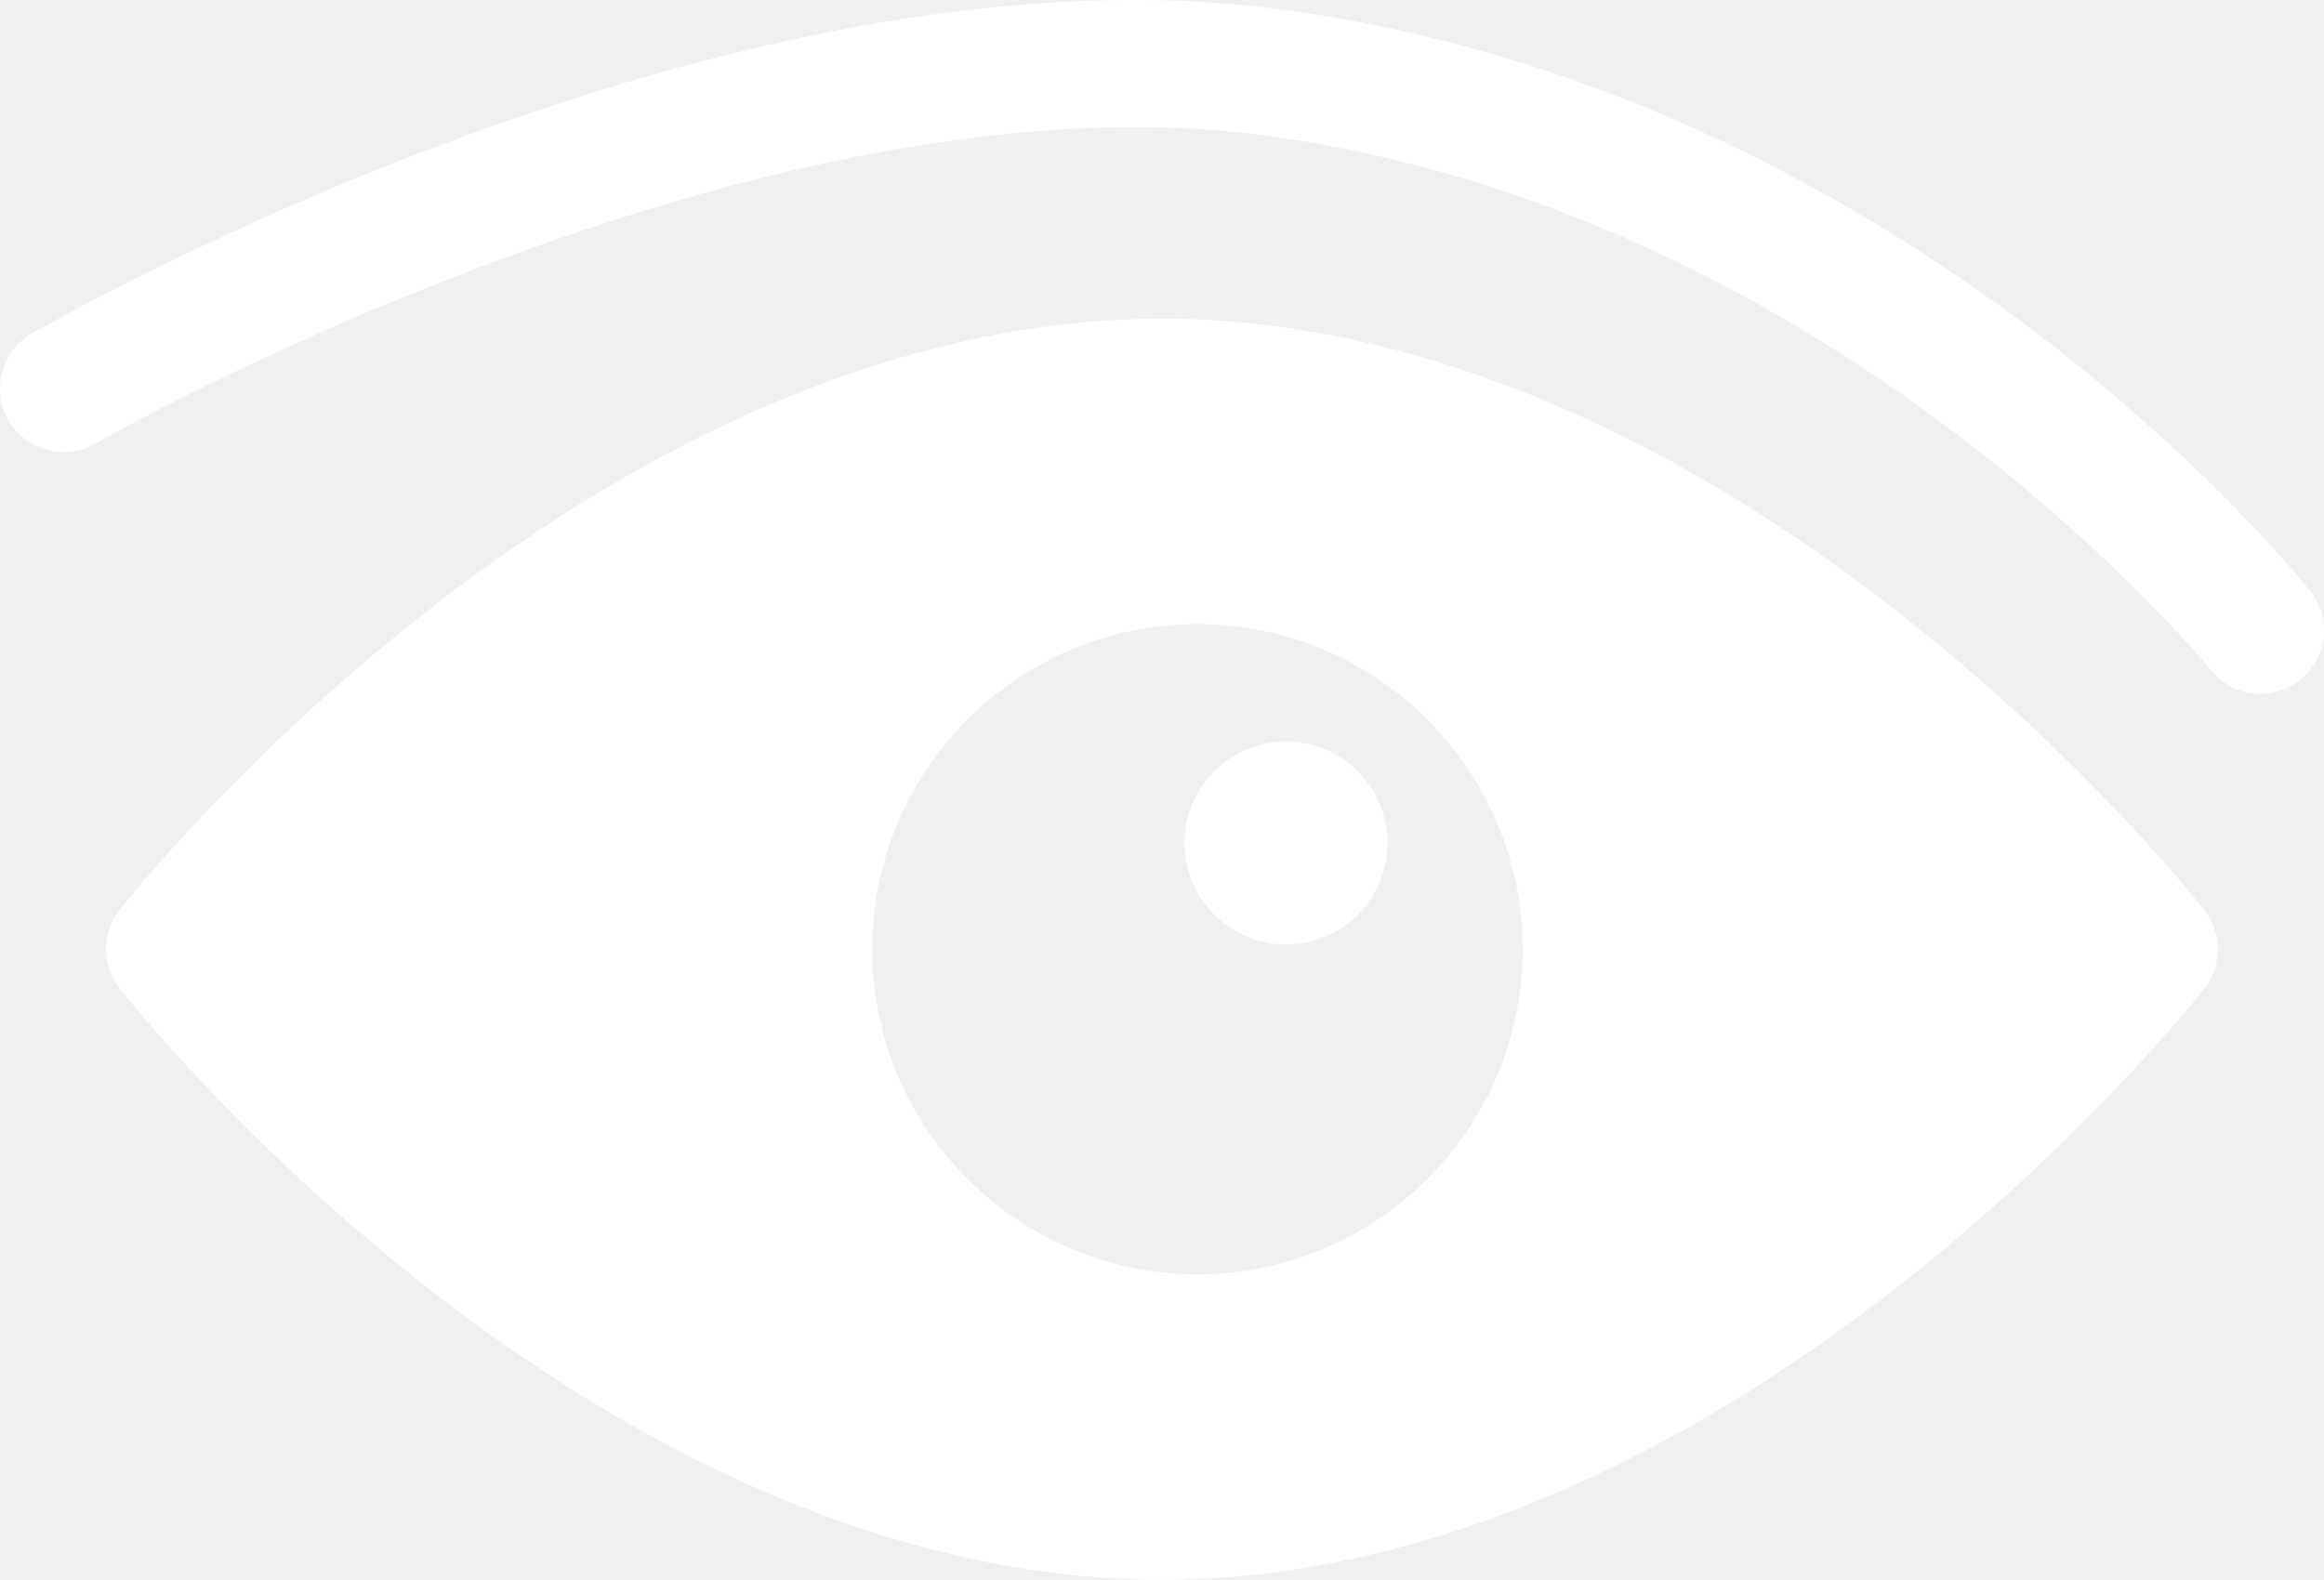
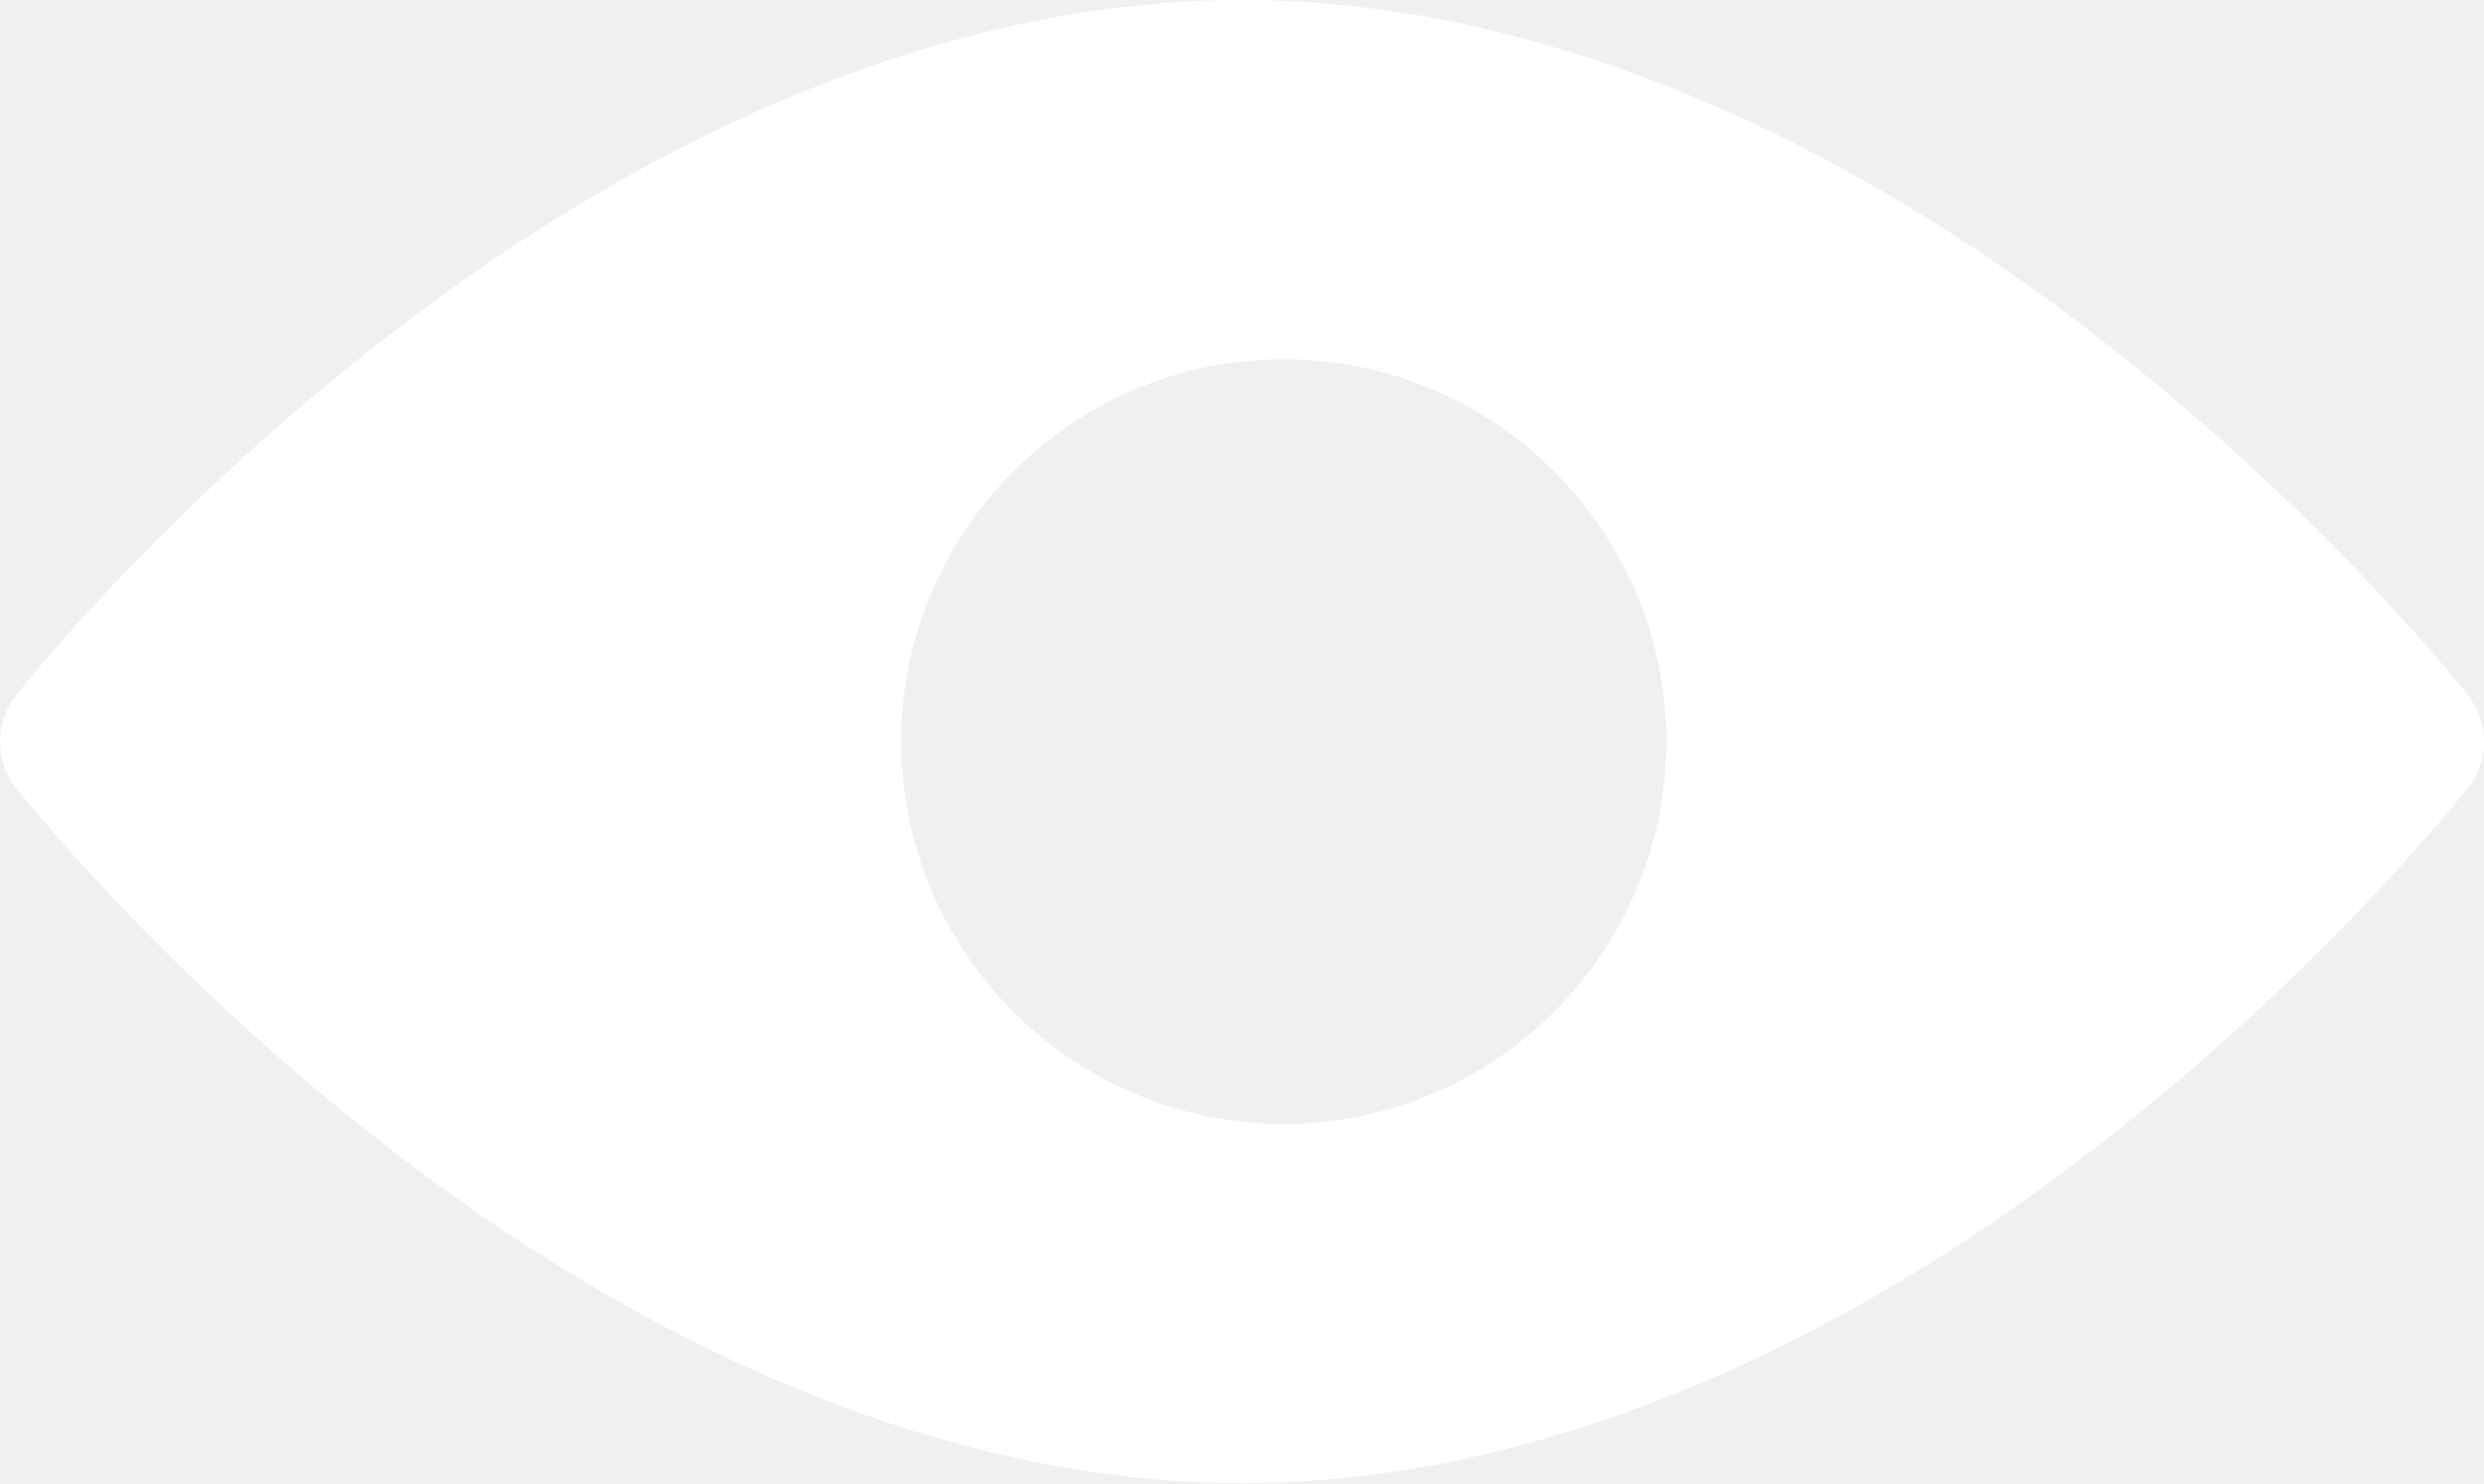
- <svg xmlns="http://www.w3.org/2000/svg" viewBox="0 0 252.2 171.47">
+ <svg xmlns="http://www.w3.org/2000/svg" viewBox="0 0 252.19 150.62">
  <defs>
    <style>.d{fill:#fff;}</style>
  </defs>
  <g id="a" />
  <g id="b">
    <g id="c">
-       <g>
-         <path class="d" d="M206.5,66.84h0c-26.73-21.1-54.54-32.25-80.41-32.25s-53.67,11.15-80.4,32.25c-20.01,15.8-32.2,31.28-32.71,31.92-1.97,2.51-1.97,6.02,0,8.53,.51,.65,12.72,16.15,32.71,31.93,26.73,21.1,54.53,32.25,80.4,32.25s53.67-11.15,80.41-32.25c19.99-15.78,32.2-31.28,32.71-31.92,1.97-2.51,1.97-6.02,0-8.53-.51-.65-12.7-16.13-32.71-31.93Zm-41.27,36.19c0,19.46-15.83,35.29-35.29,35.29s-35.29-15.83-35.29-35.29,15.83-35.29,35.29-35.29,35.29,15.83,35.29,35.29Z" />
-         <path class="d" d="M250.7,64.13h0c-1.76-2.21-44-54.3-112.13-63.16C78.84-6.78,6.5,34.44,3.45,36.2c-3.29,1.9-4.43,6.12-2.53,9.42,1.9,3.28,6.12,4.42,9.41,2.53,.71-.41,71.42-40.64,126.46-33.5,62.3,8.1,102.73,57.59,103.13,58.08,1.32,1.65,3.28,2.59,5.39,2.59,1.55,0,3.08-.53,4.3-1.51,2.96-2.37,3.45-6.71,1.09-9.68Z" />
-         <path class="d" d="M139.56,102.52c6.08,0,11.02-4.95,11.02-11.02s-4.95-11.02-11.02-11.02-11.02,4.95-11.02,11.02,4.95,11.02,11.02,11.02Z" />
-       </g>
+       <path class="d" d="M214.58,35.49h0C185.16,12.27,154.56,0,126.09,0S67.03,12.27,37.62,35.49C15.6,52.87,2.18,69.91,1.63,70.62c-2.17,2.76-2.17,6.62,0,9.38,.56,.72,14,17.77,36,35.13,29.42,23.22,60.01,35.49,88.47,35.49s59.06-12.27,88.48-35.49c21.99-17.36,35.43-34.42,35.99-35.13,2.17-2.76,2.17-6.62,0-9.38-.56-.72-13.98-17.75-36-35.14Zm-45.41,39.82c0,21.41-17.42,38.83-38.84,38.83s-38.83-17.42-38.83-38.83,17.42-38.83,38.83-38.83,38.84,17.42,38.84,38.83Z" />
    </g>
  </g>
</svg>
